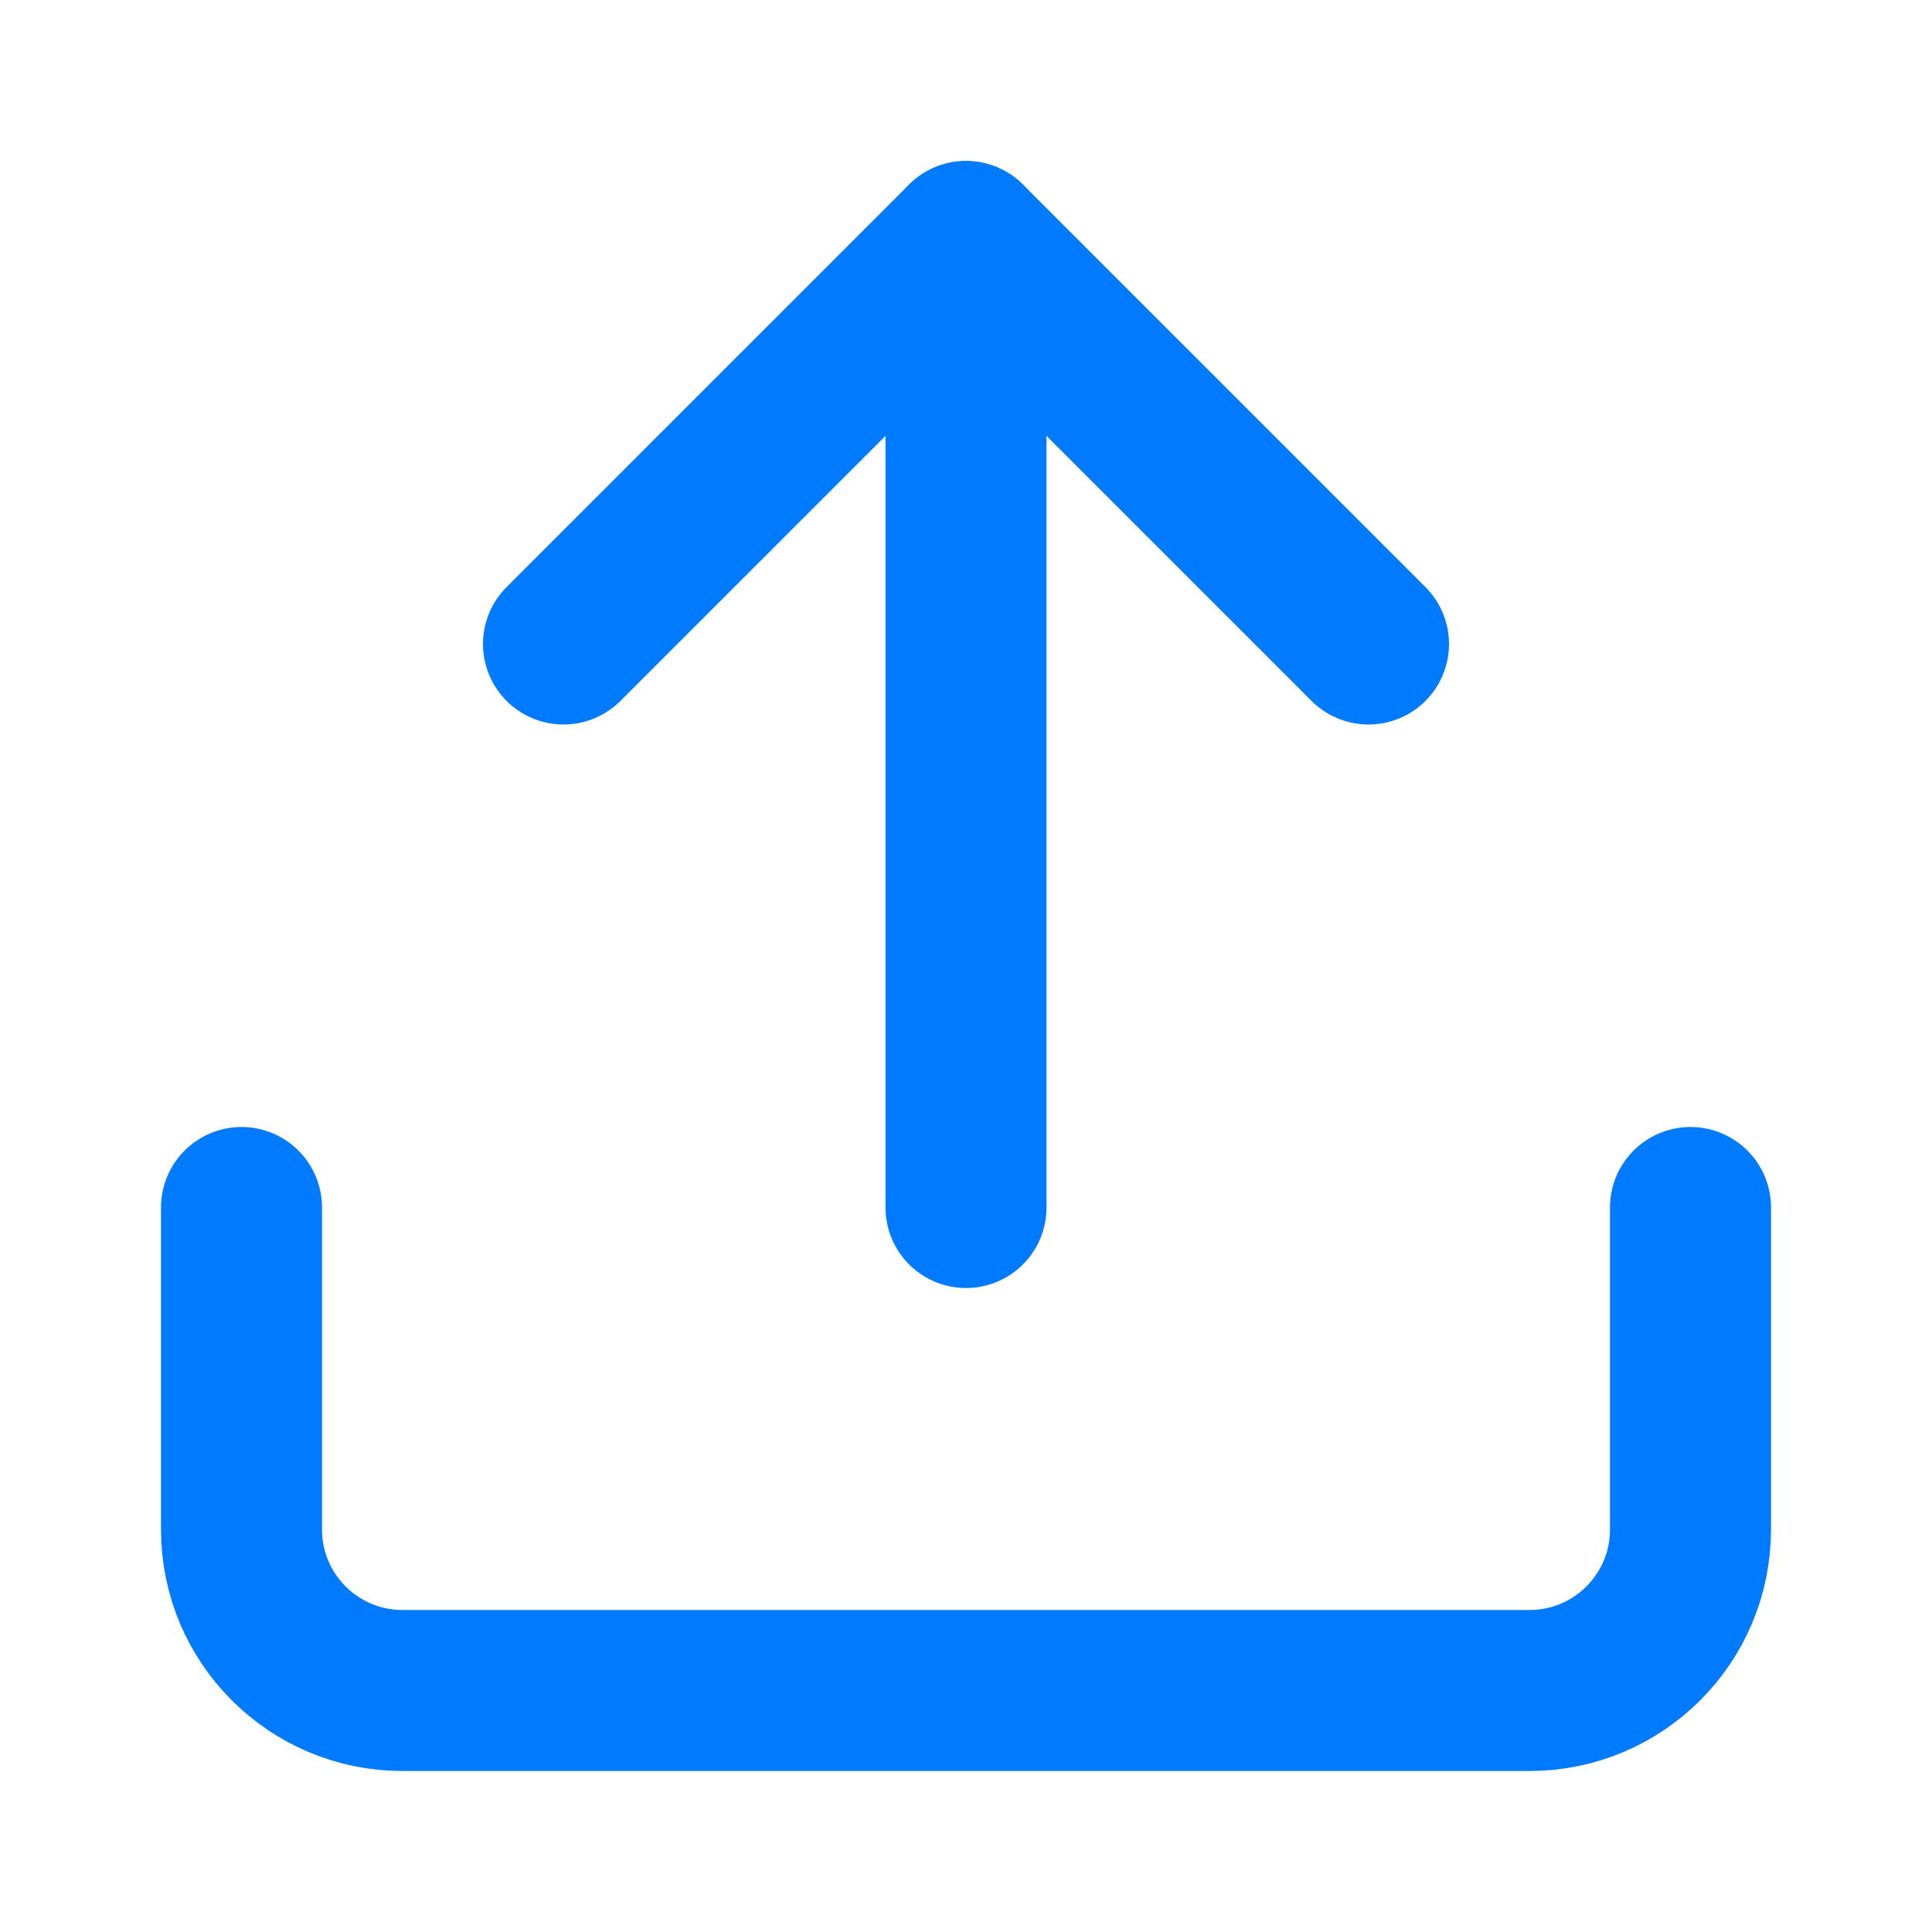
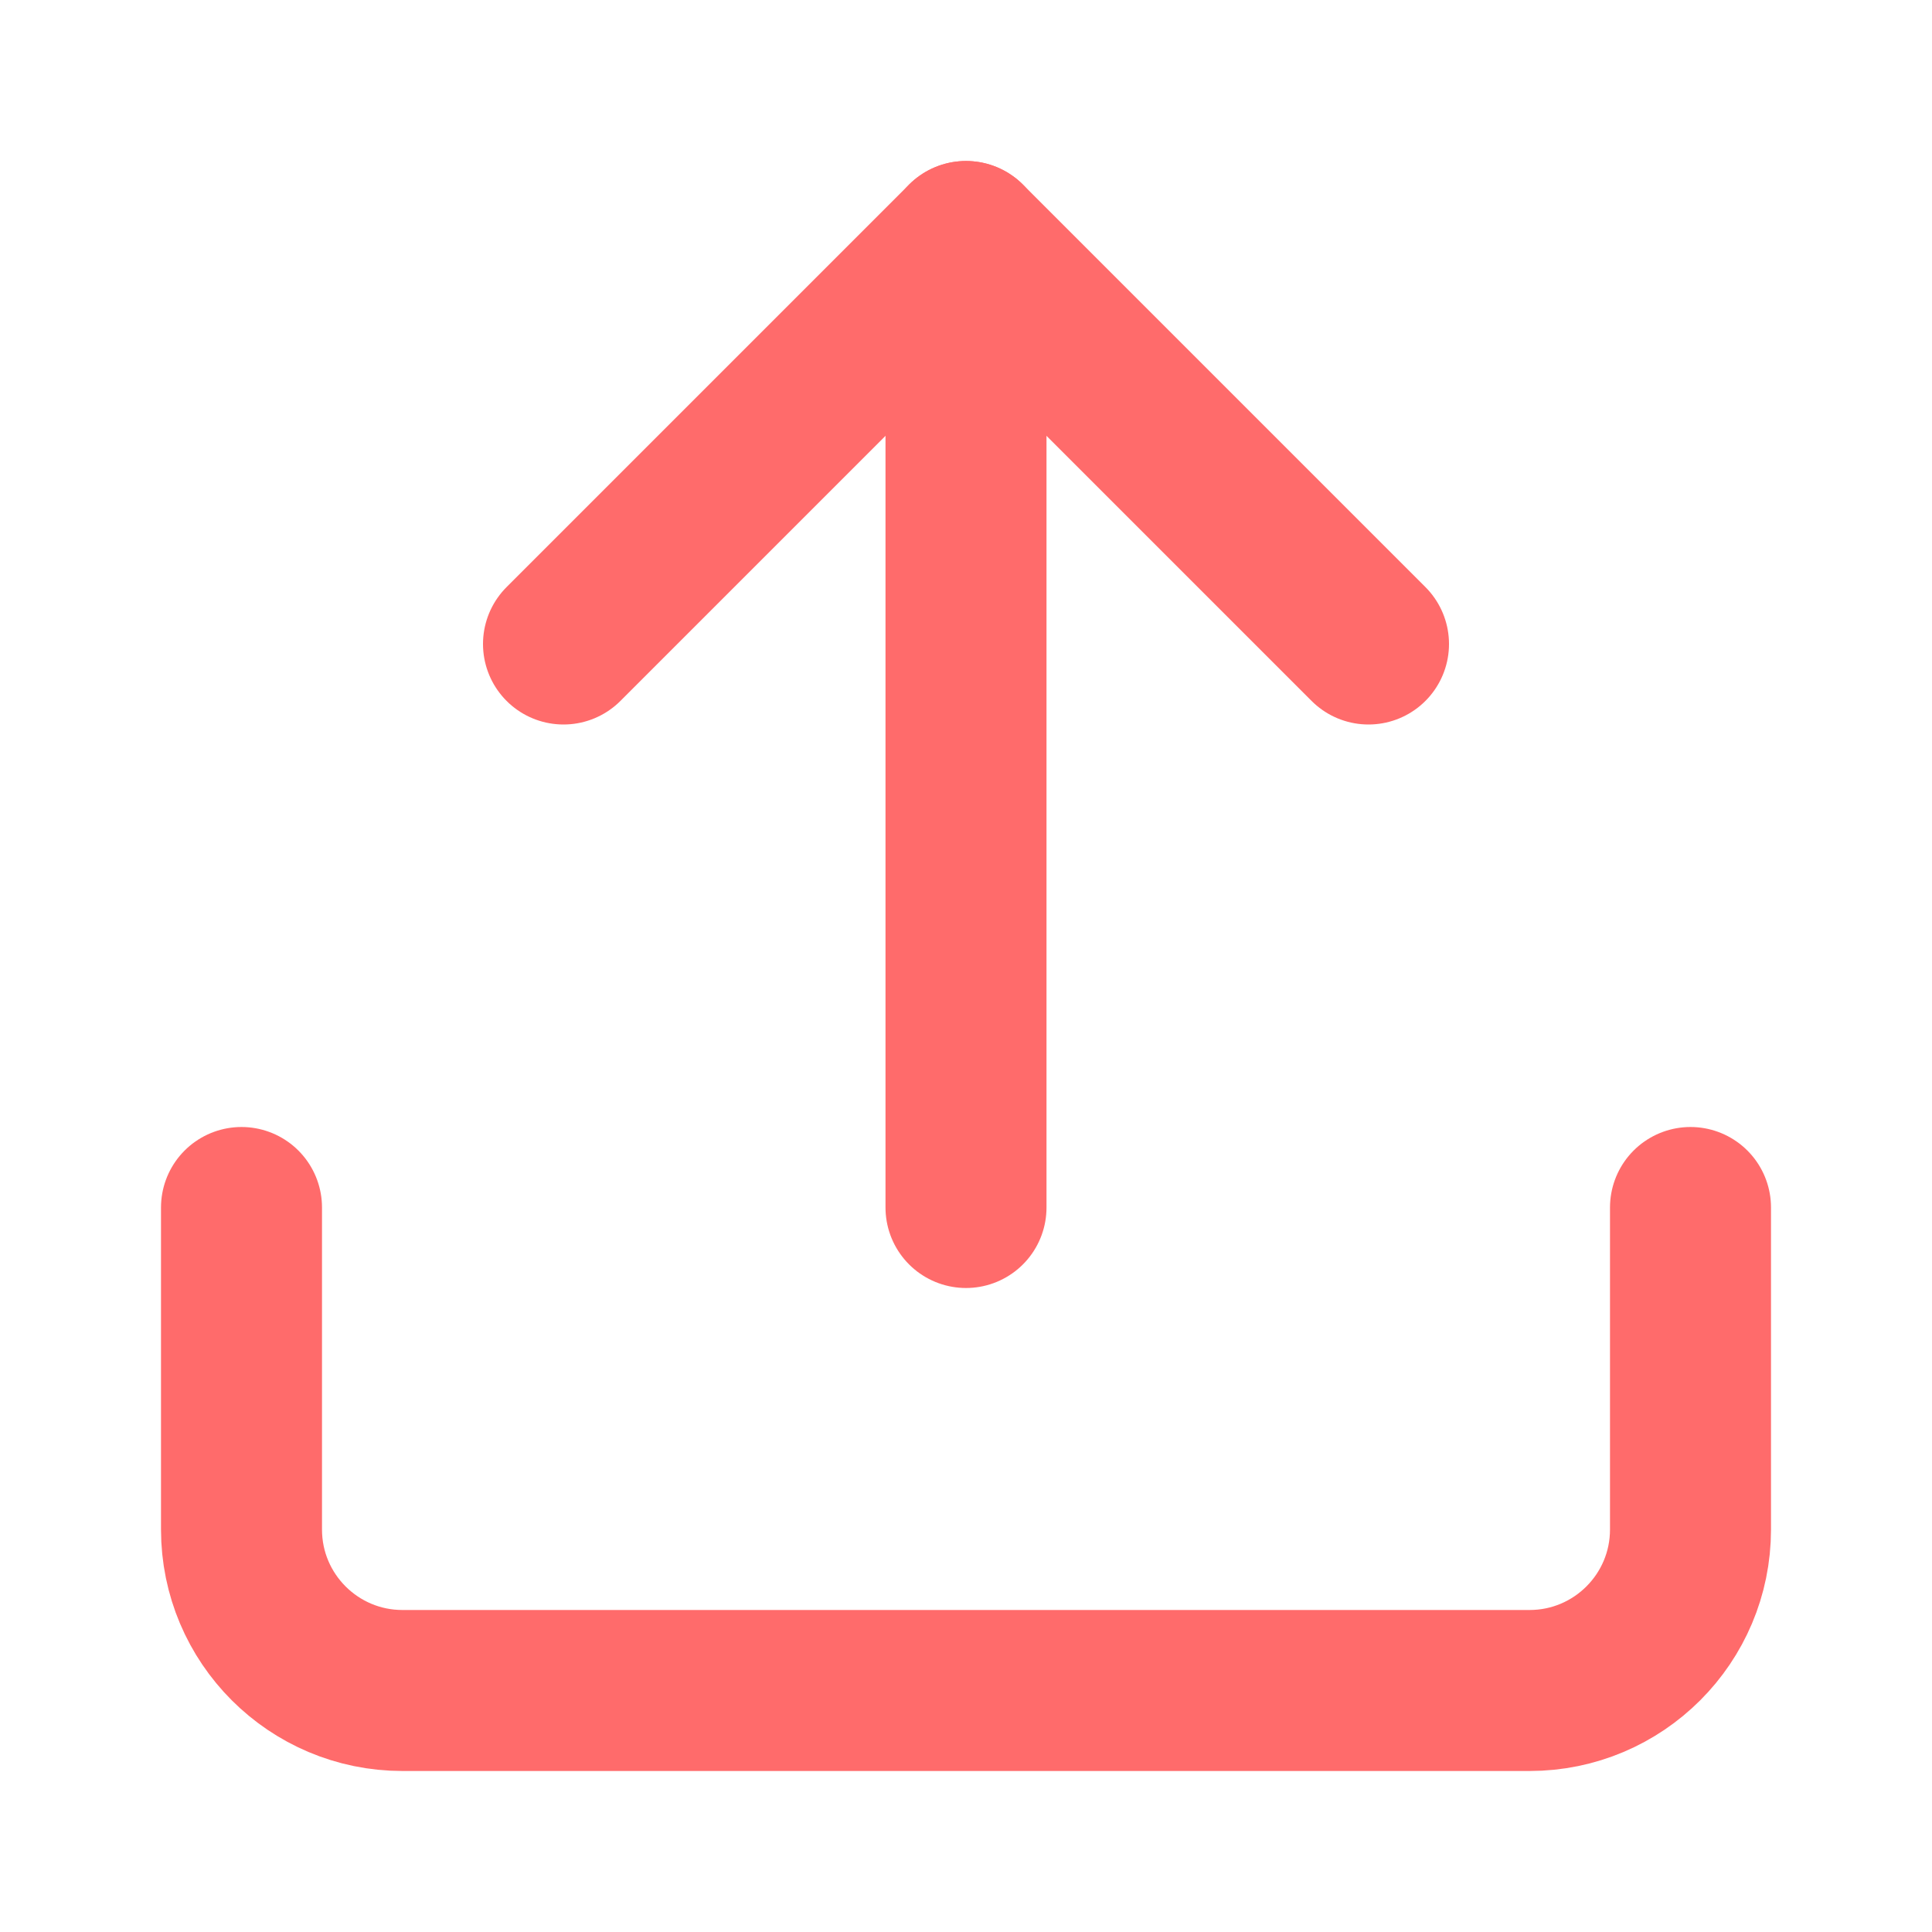
- <svg xmlns="http://www.w3.org/2000/svg" width="64" height="64" viewBox="0 0 24 24" fill="none" stroke="#007AFF" stroke-width="2" stroke-linecap="round" stroke-linejoin="round">
+ <svg xmlns="http://www.w3.org/2000/svg" width="64" height="64" viewBox="0 0 24 24" fill="none" stroke="#FF6B6B" stroke-width="2" stroke-linecap="round" stroke-linejoin="round">
  <path d="M21 15v4a2 2 0 0 1-2 2H5a2 2 0 0 1-2-2v-4" />
  <polyline points="17 8 12 3 7 8" />
  <line x1="12" y1="3" x2="12" y2="15" />
</svg>
